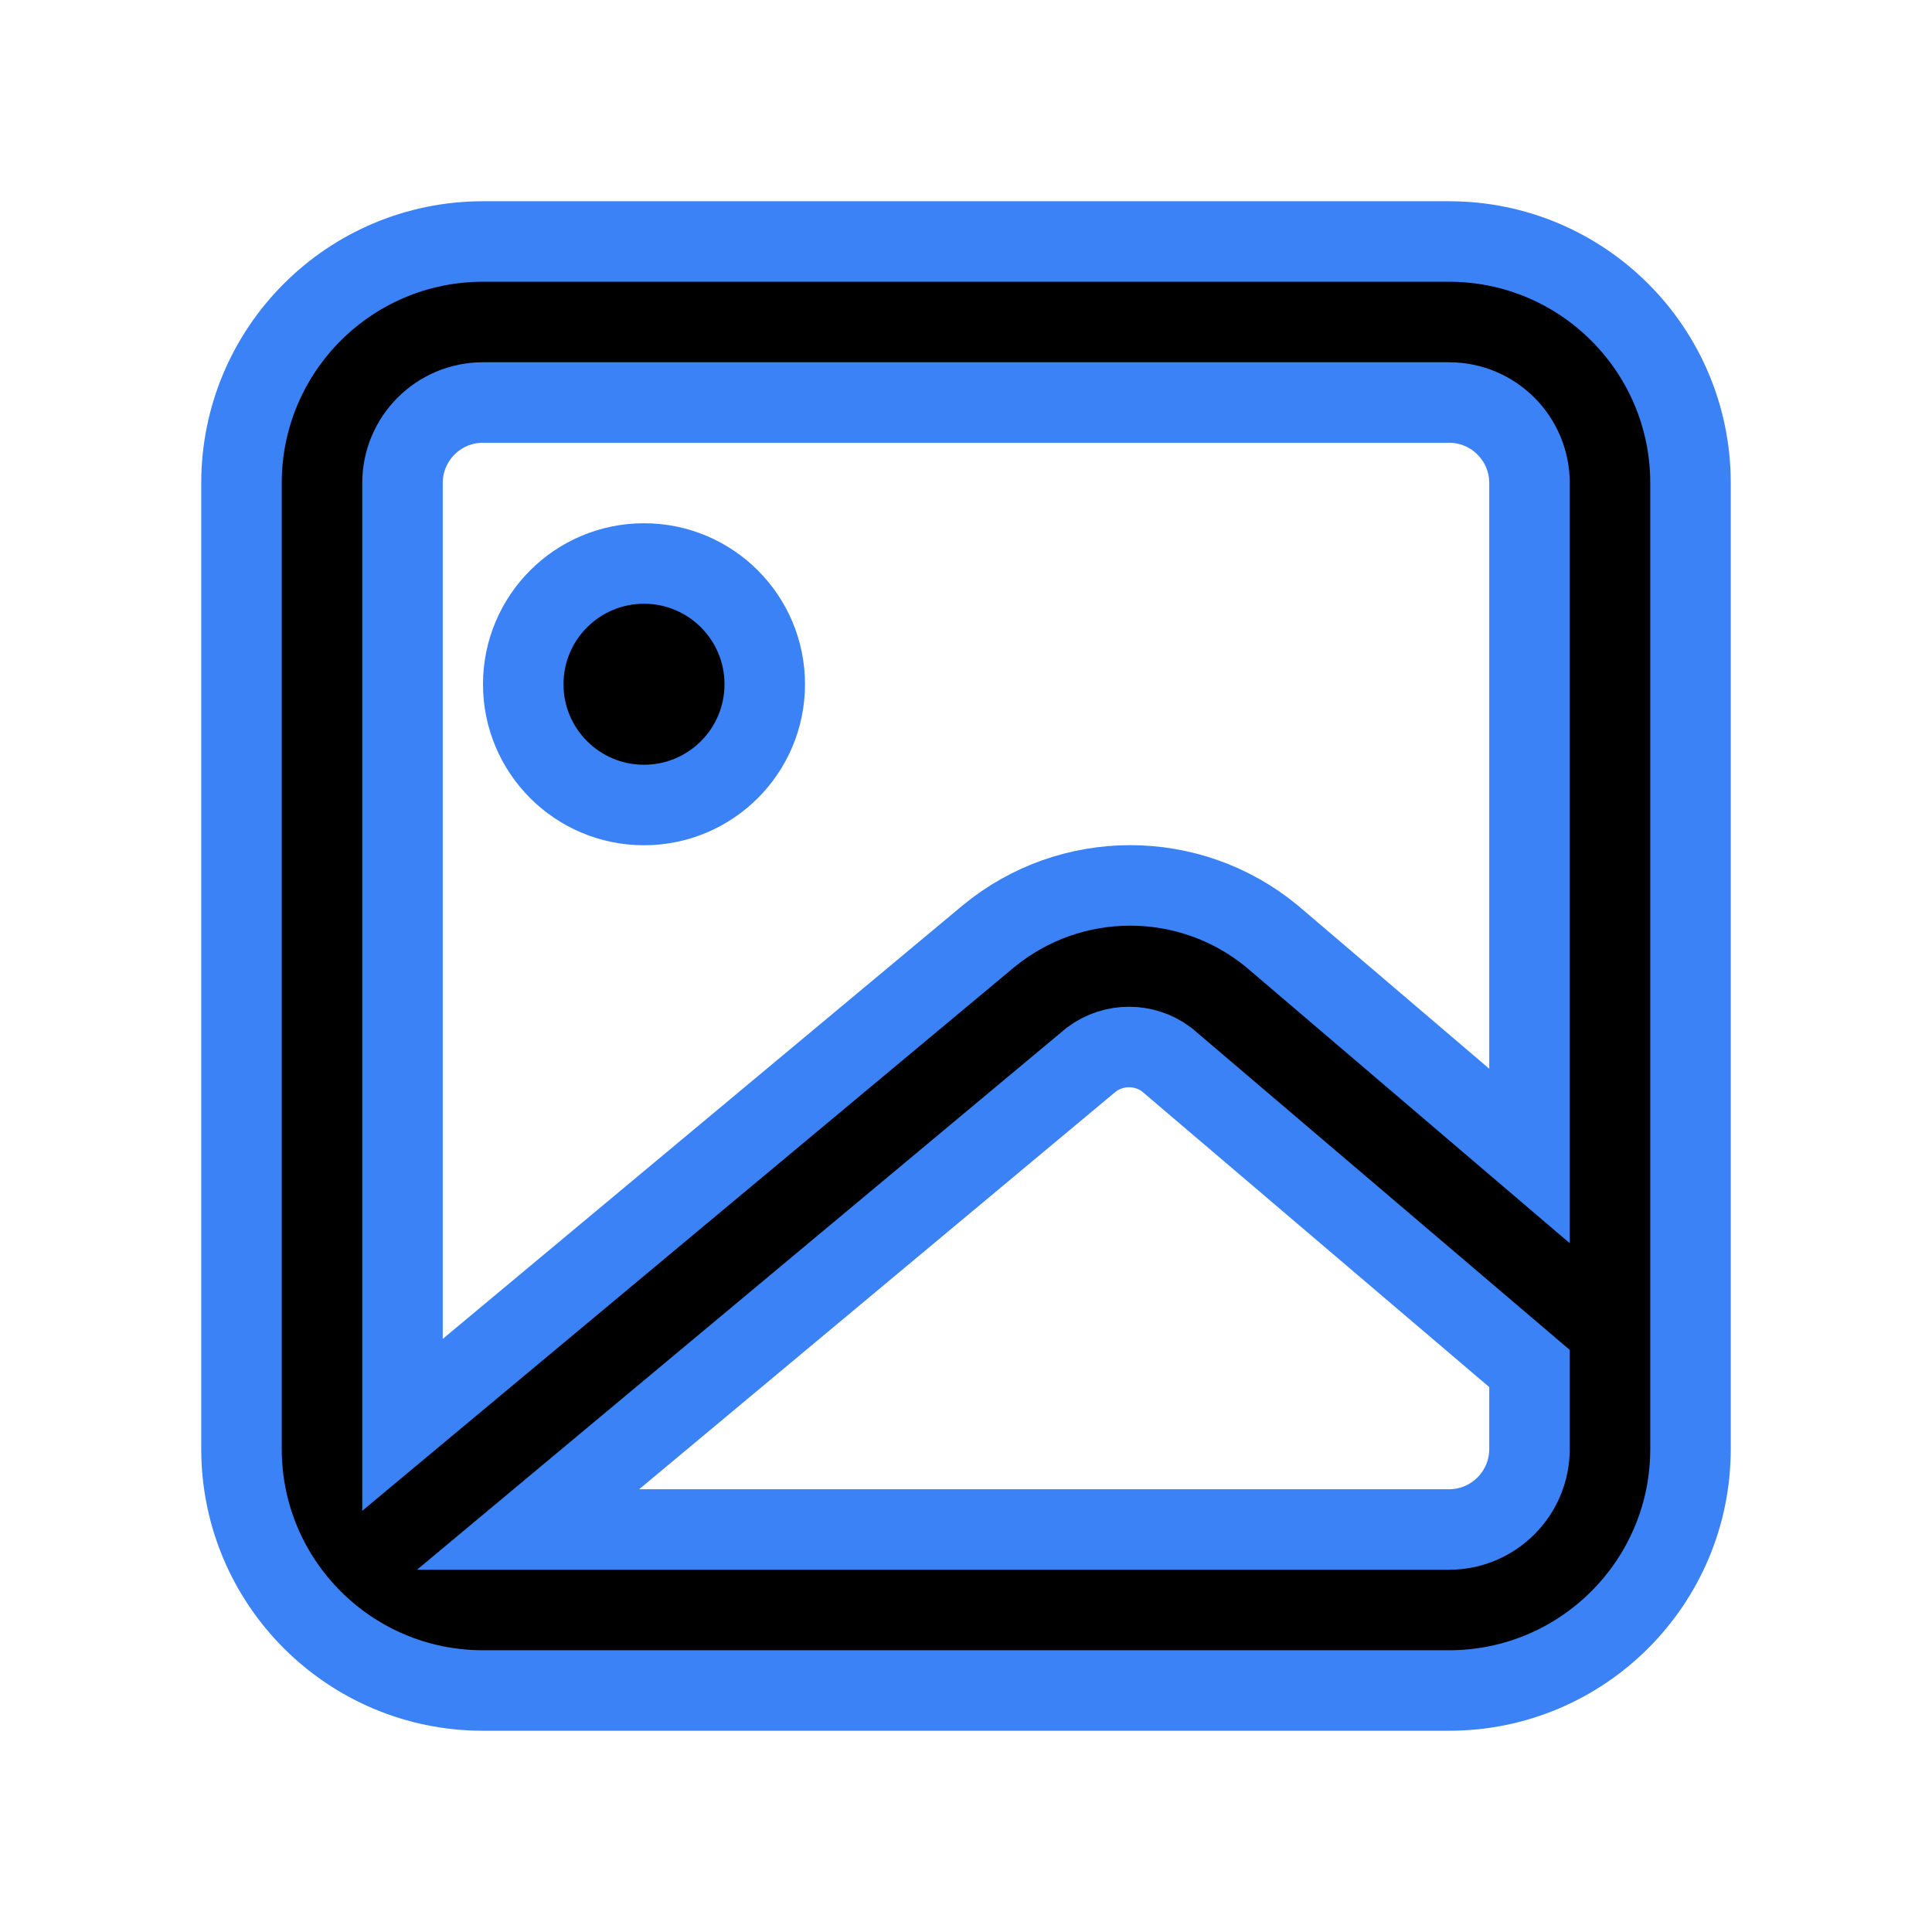
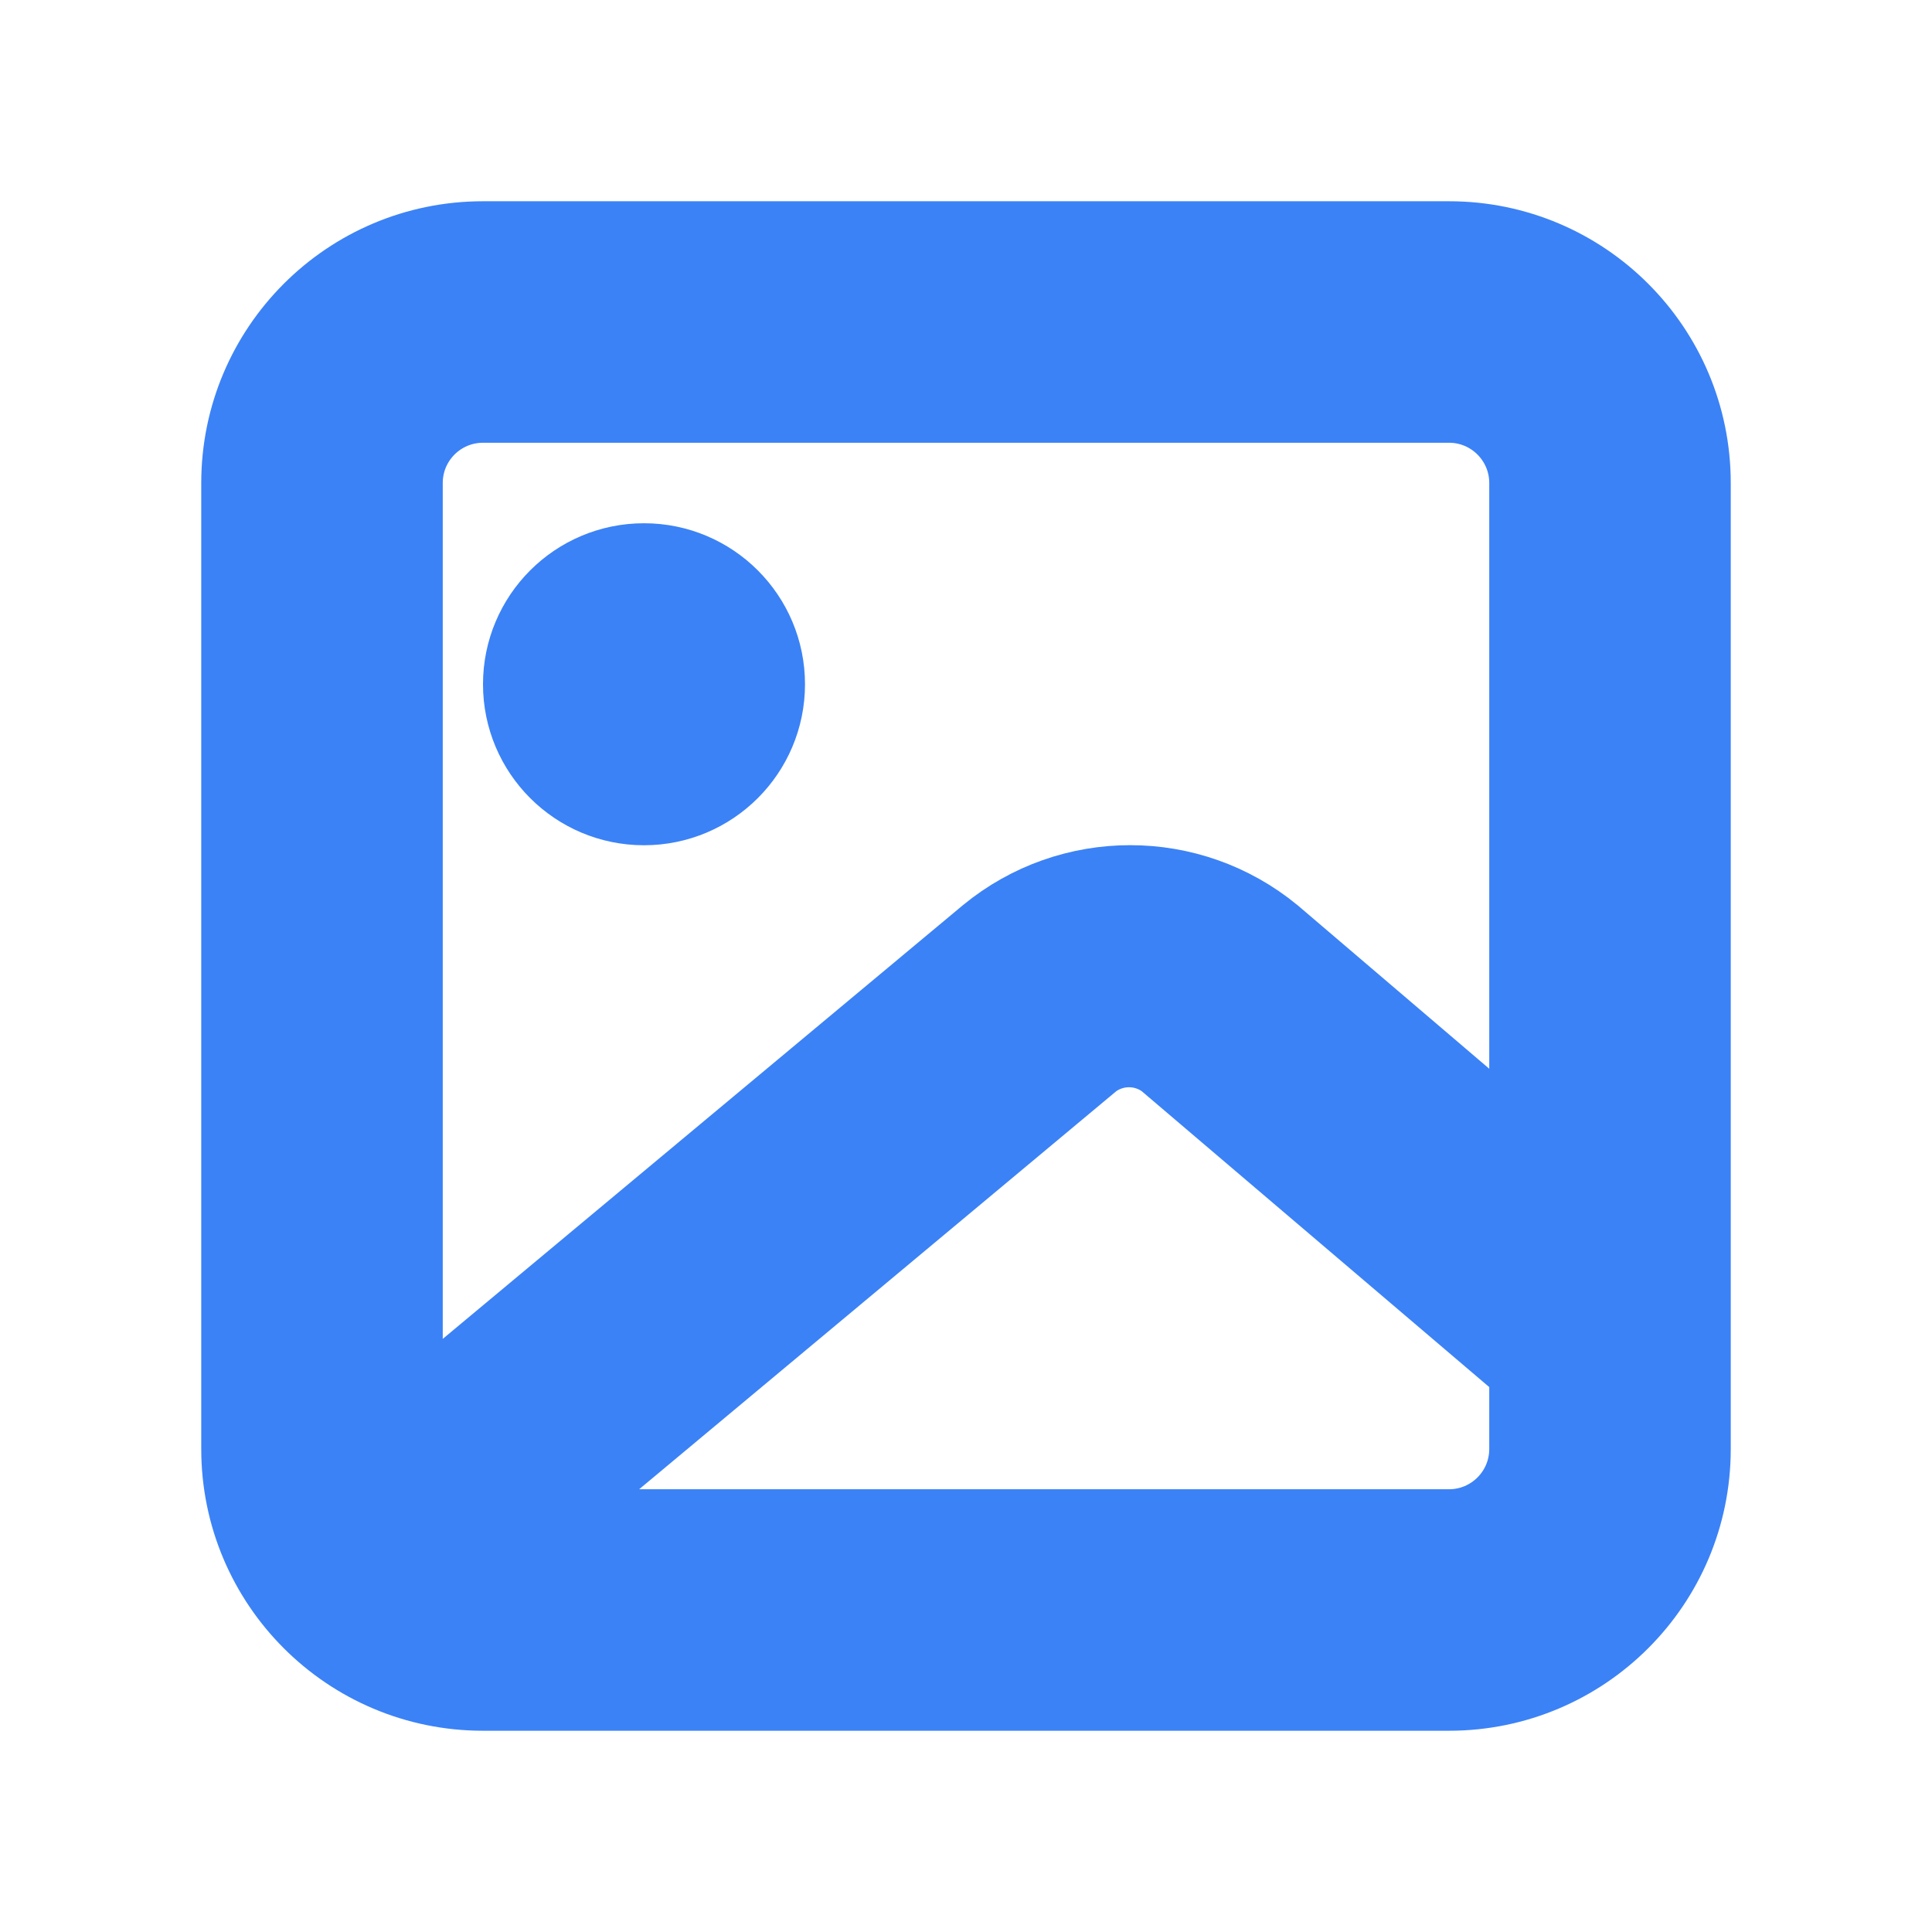
- <svg xmlns="http://www.w3.org/2000/svg" stroke="#3b82f6" viewBox="0 0 24 24">
+ <svg xmlns="http://www.w3.org/2000/svg" stroke="#3b82f6" fill="#3b82f6" viewBox="0 0 24 24">
  <g data-name="Layer 2">
    <g data-name="image">
      <rect width="24" height="24" opacity="0" />
      <path d="M18 3H6a3 3 0 0 0-3 3v12a3 3 0 0 0 3 3h12a3 3 0 0 0 3-3V6a3 3 0 0 0-3-3zM6 5h12a1 1 0 0 1 1 1v8.36l-3.2-2.73a2.77 2.77 0 0 0-3.52 0L5 17.7V6a1 1 0 0 1 1-1zm12 14H6.56l7-5.84a.78.78 0 0 1 .93 0L19 17v1a1 1 0 0 1-1 1z" />
      <circle cx="8" cy="8.5" r="1.5" />
    </g>
  </g>
</svg>
